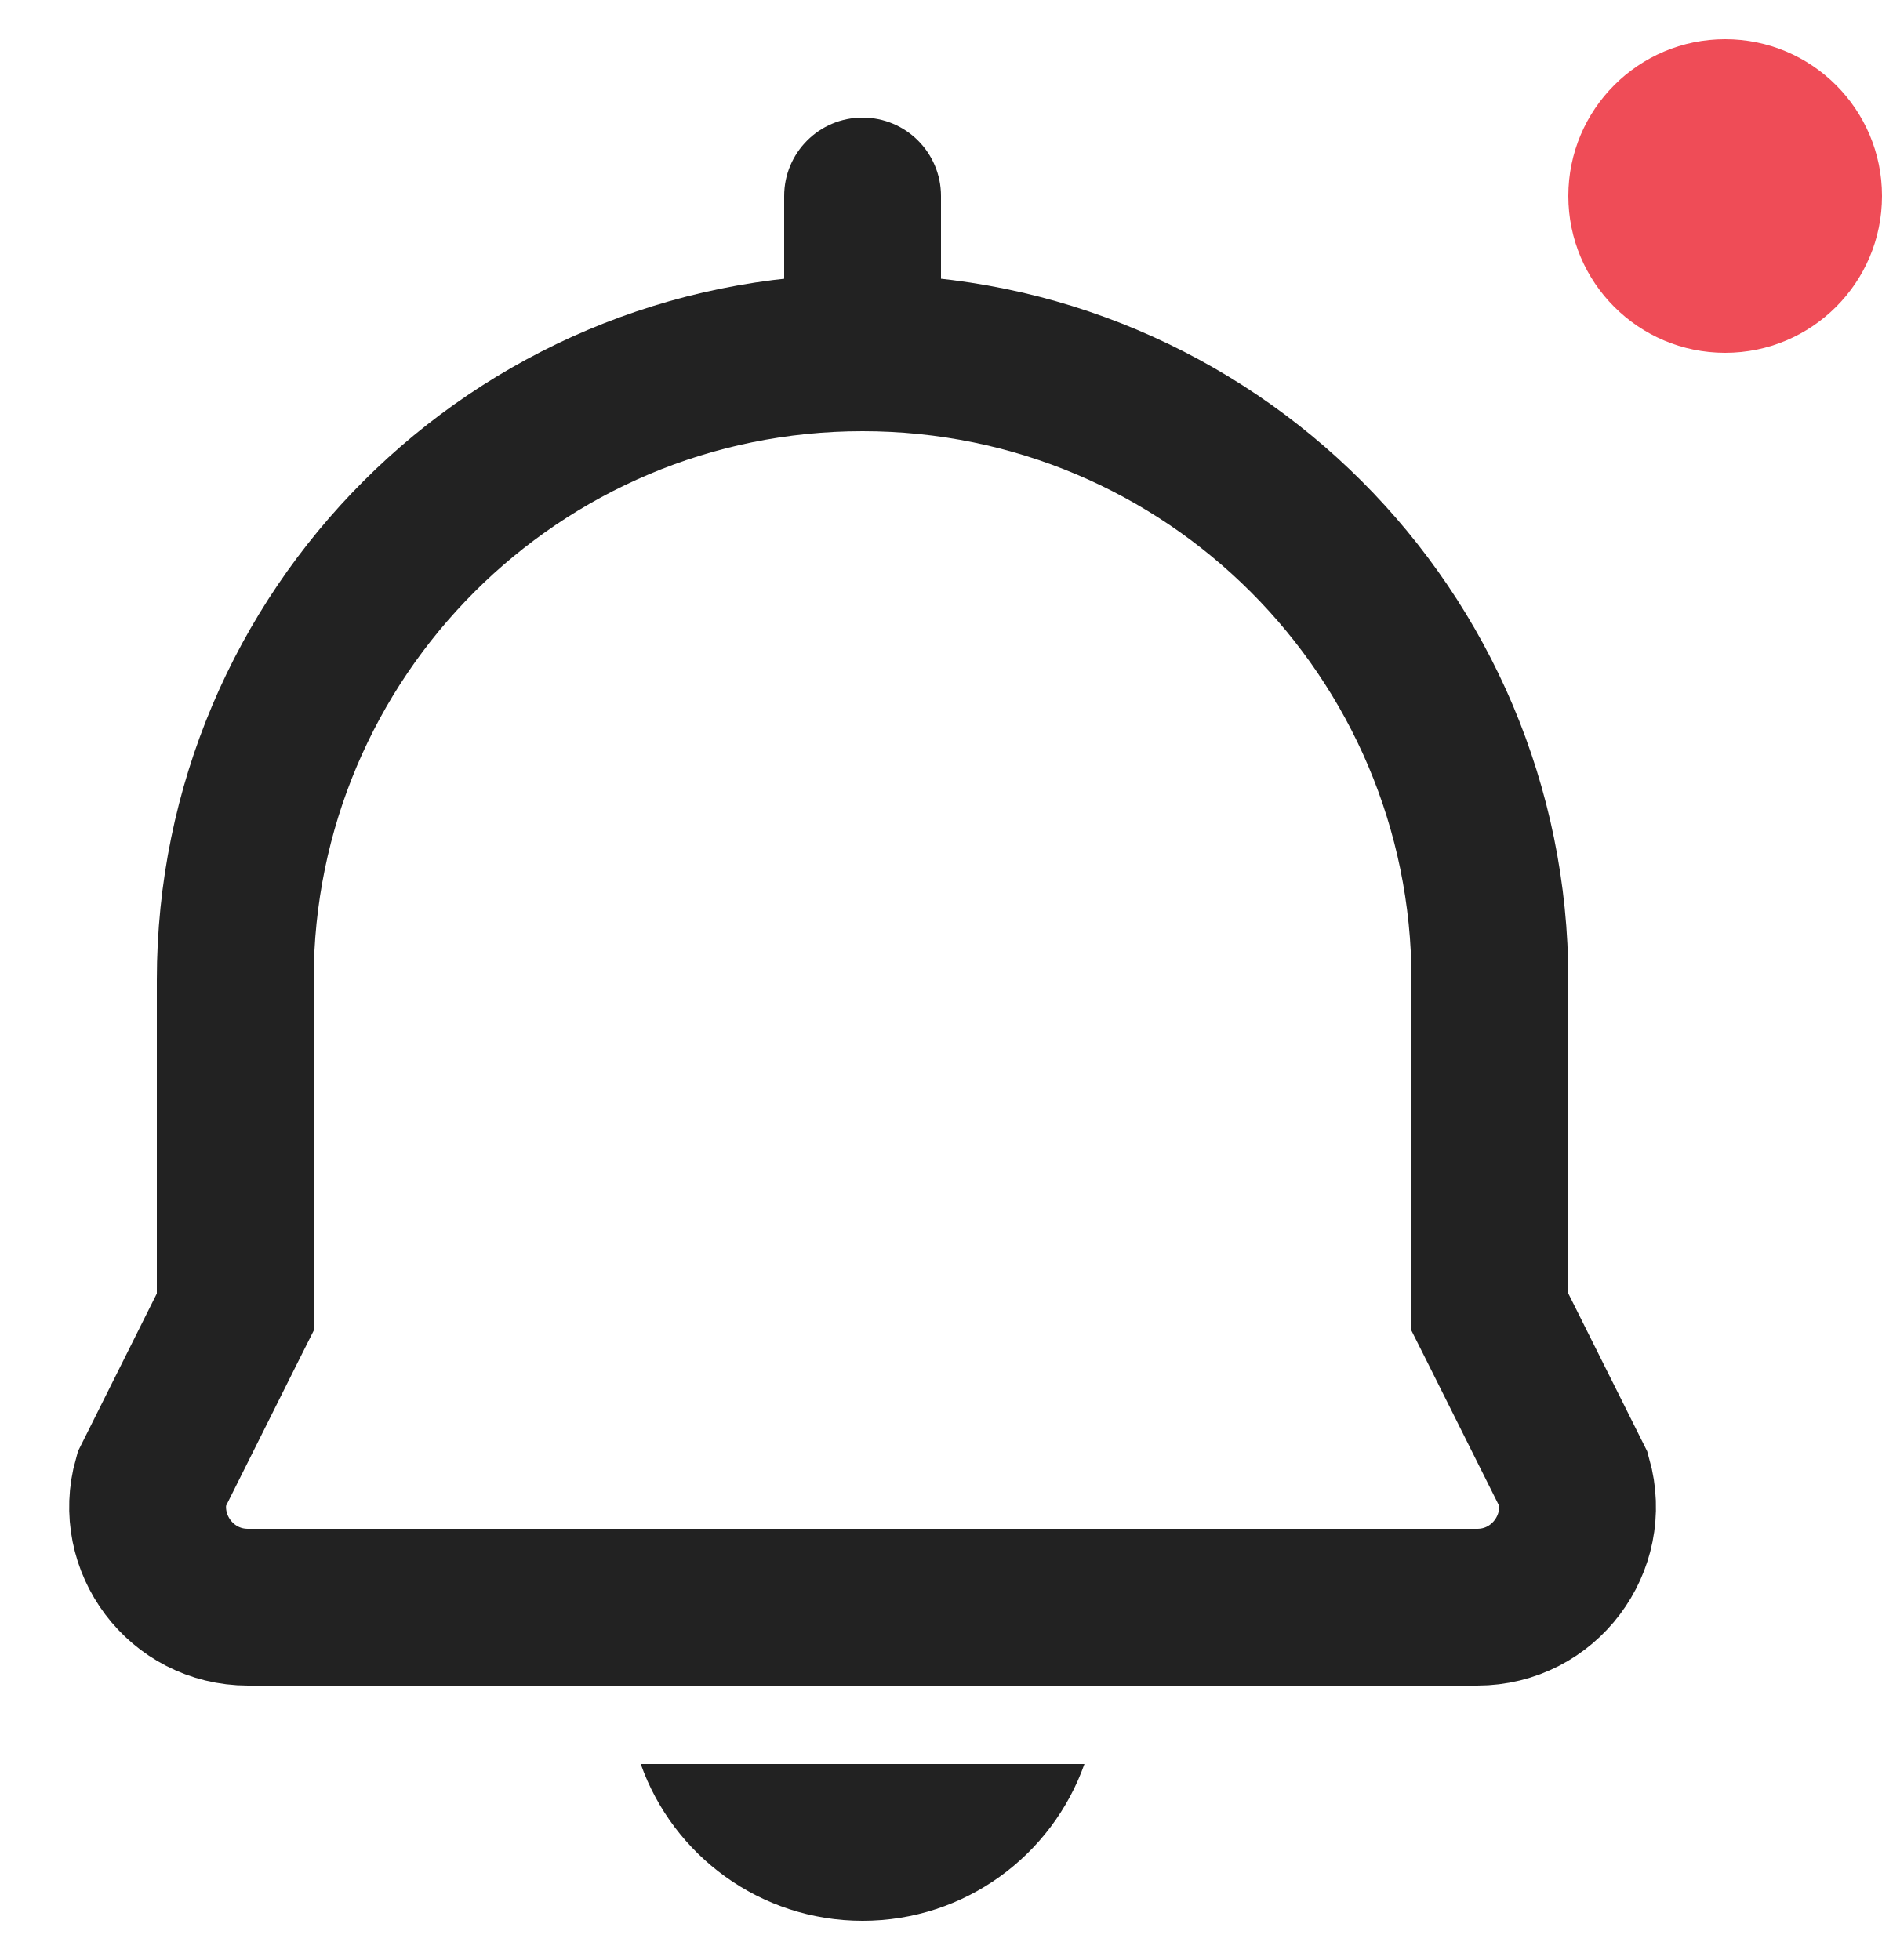
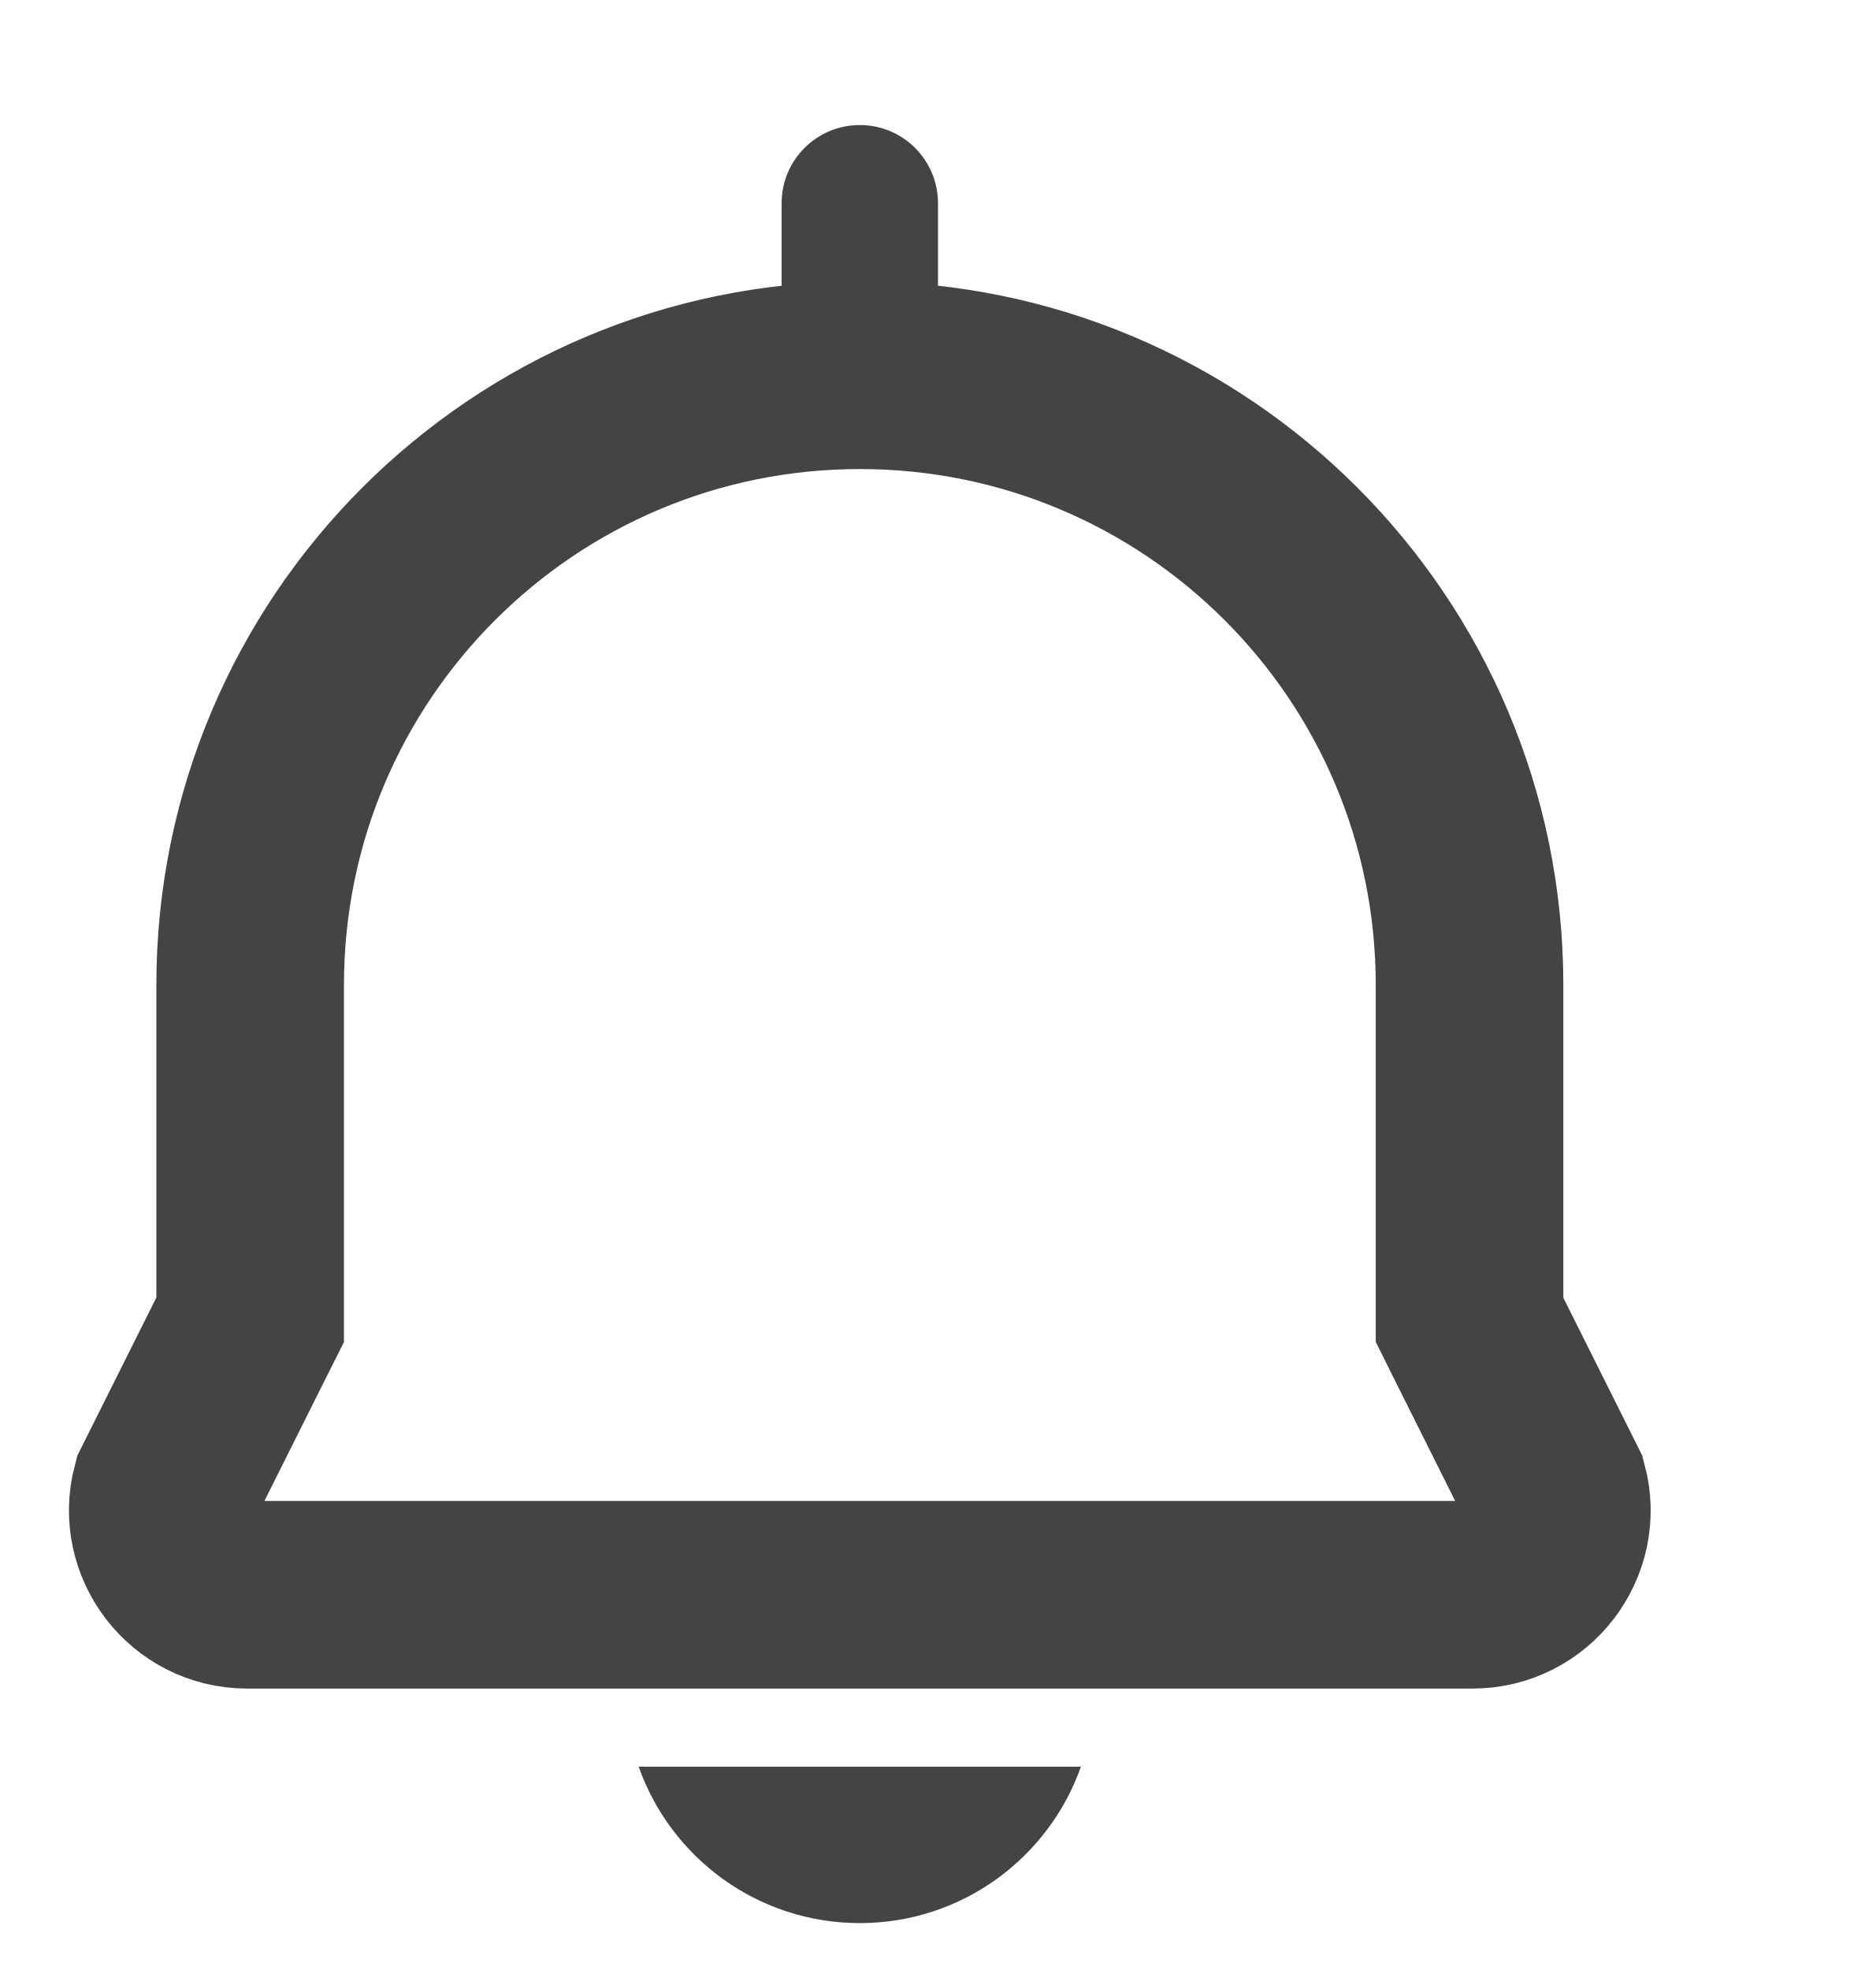
- <svg xmlns="http://www.w3.org/2000/svg" width="24" height="25" viewBox="0 0 24 25" fill="none">
-   <path d="M19 16.5V16.736L19.106 16.947L20.069 18.874C20.298 19.684 19.69 20.5 18.838 20.5H3.162C2.31 20.5 1.702 19.684 1.931 18.874L2.894 16.947L3 16.736V16.5V12.499C3 8.081 6.582 4.5 11 4.5C15.418 4.5 19 8.081 19 12.499V16.5Z" stroke="#222222" stroke-width="2" />
-   <rect x="10" y="1.5" width="2" height="4" rx="1" fill="#222222" />
-   <path d="M8.171 22.5C8.582 23.665 9.694 24.5 11 24.5C12.306 24.5 13.417 23.665 13.829 22.5H8.171Z" fill="#222222" />
-   <circle cx="22" cy="2.5" r="2" fill="#EF4C57" />
+ <svg xmlns="http://www.w3.org/2000/svg" width="20" height="21" viewBox="0 0 20 21" fill="none">
+   <path d="M2.561 14.28L2.667 14.069V13.833V10.5C2.667 6.91 5.577 4 9.167 4C12.757 4 15.667 6.91 15.667 10.5V13.833V14.069L15.772 14.28L16.568 15.872C16.718 16.436 16.292 17 15.698 17H2.635C2.041 17 1.616 16.436 1.765 15.872L2.561 14.28Z" stroke="#444444" stroke-width="2" />
+   <rect x="8.333" y="1.333" width="1.667" height="3.333" rx="0.833" fill="#444444" />
+   <path d="M6.809 18.833C7.152 19.804 8.078 20.5 9.167 20.5C10.255 20.5 11.181 19.804 11.524 18.833H6.809Z" fill="#444444" />
</svg>
